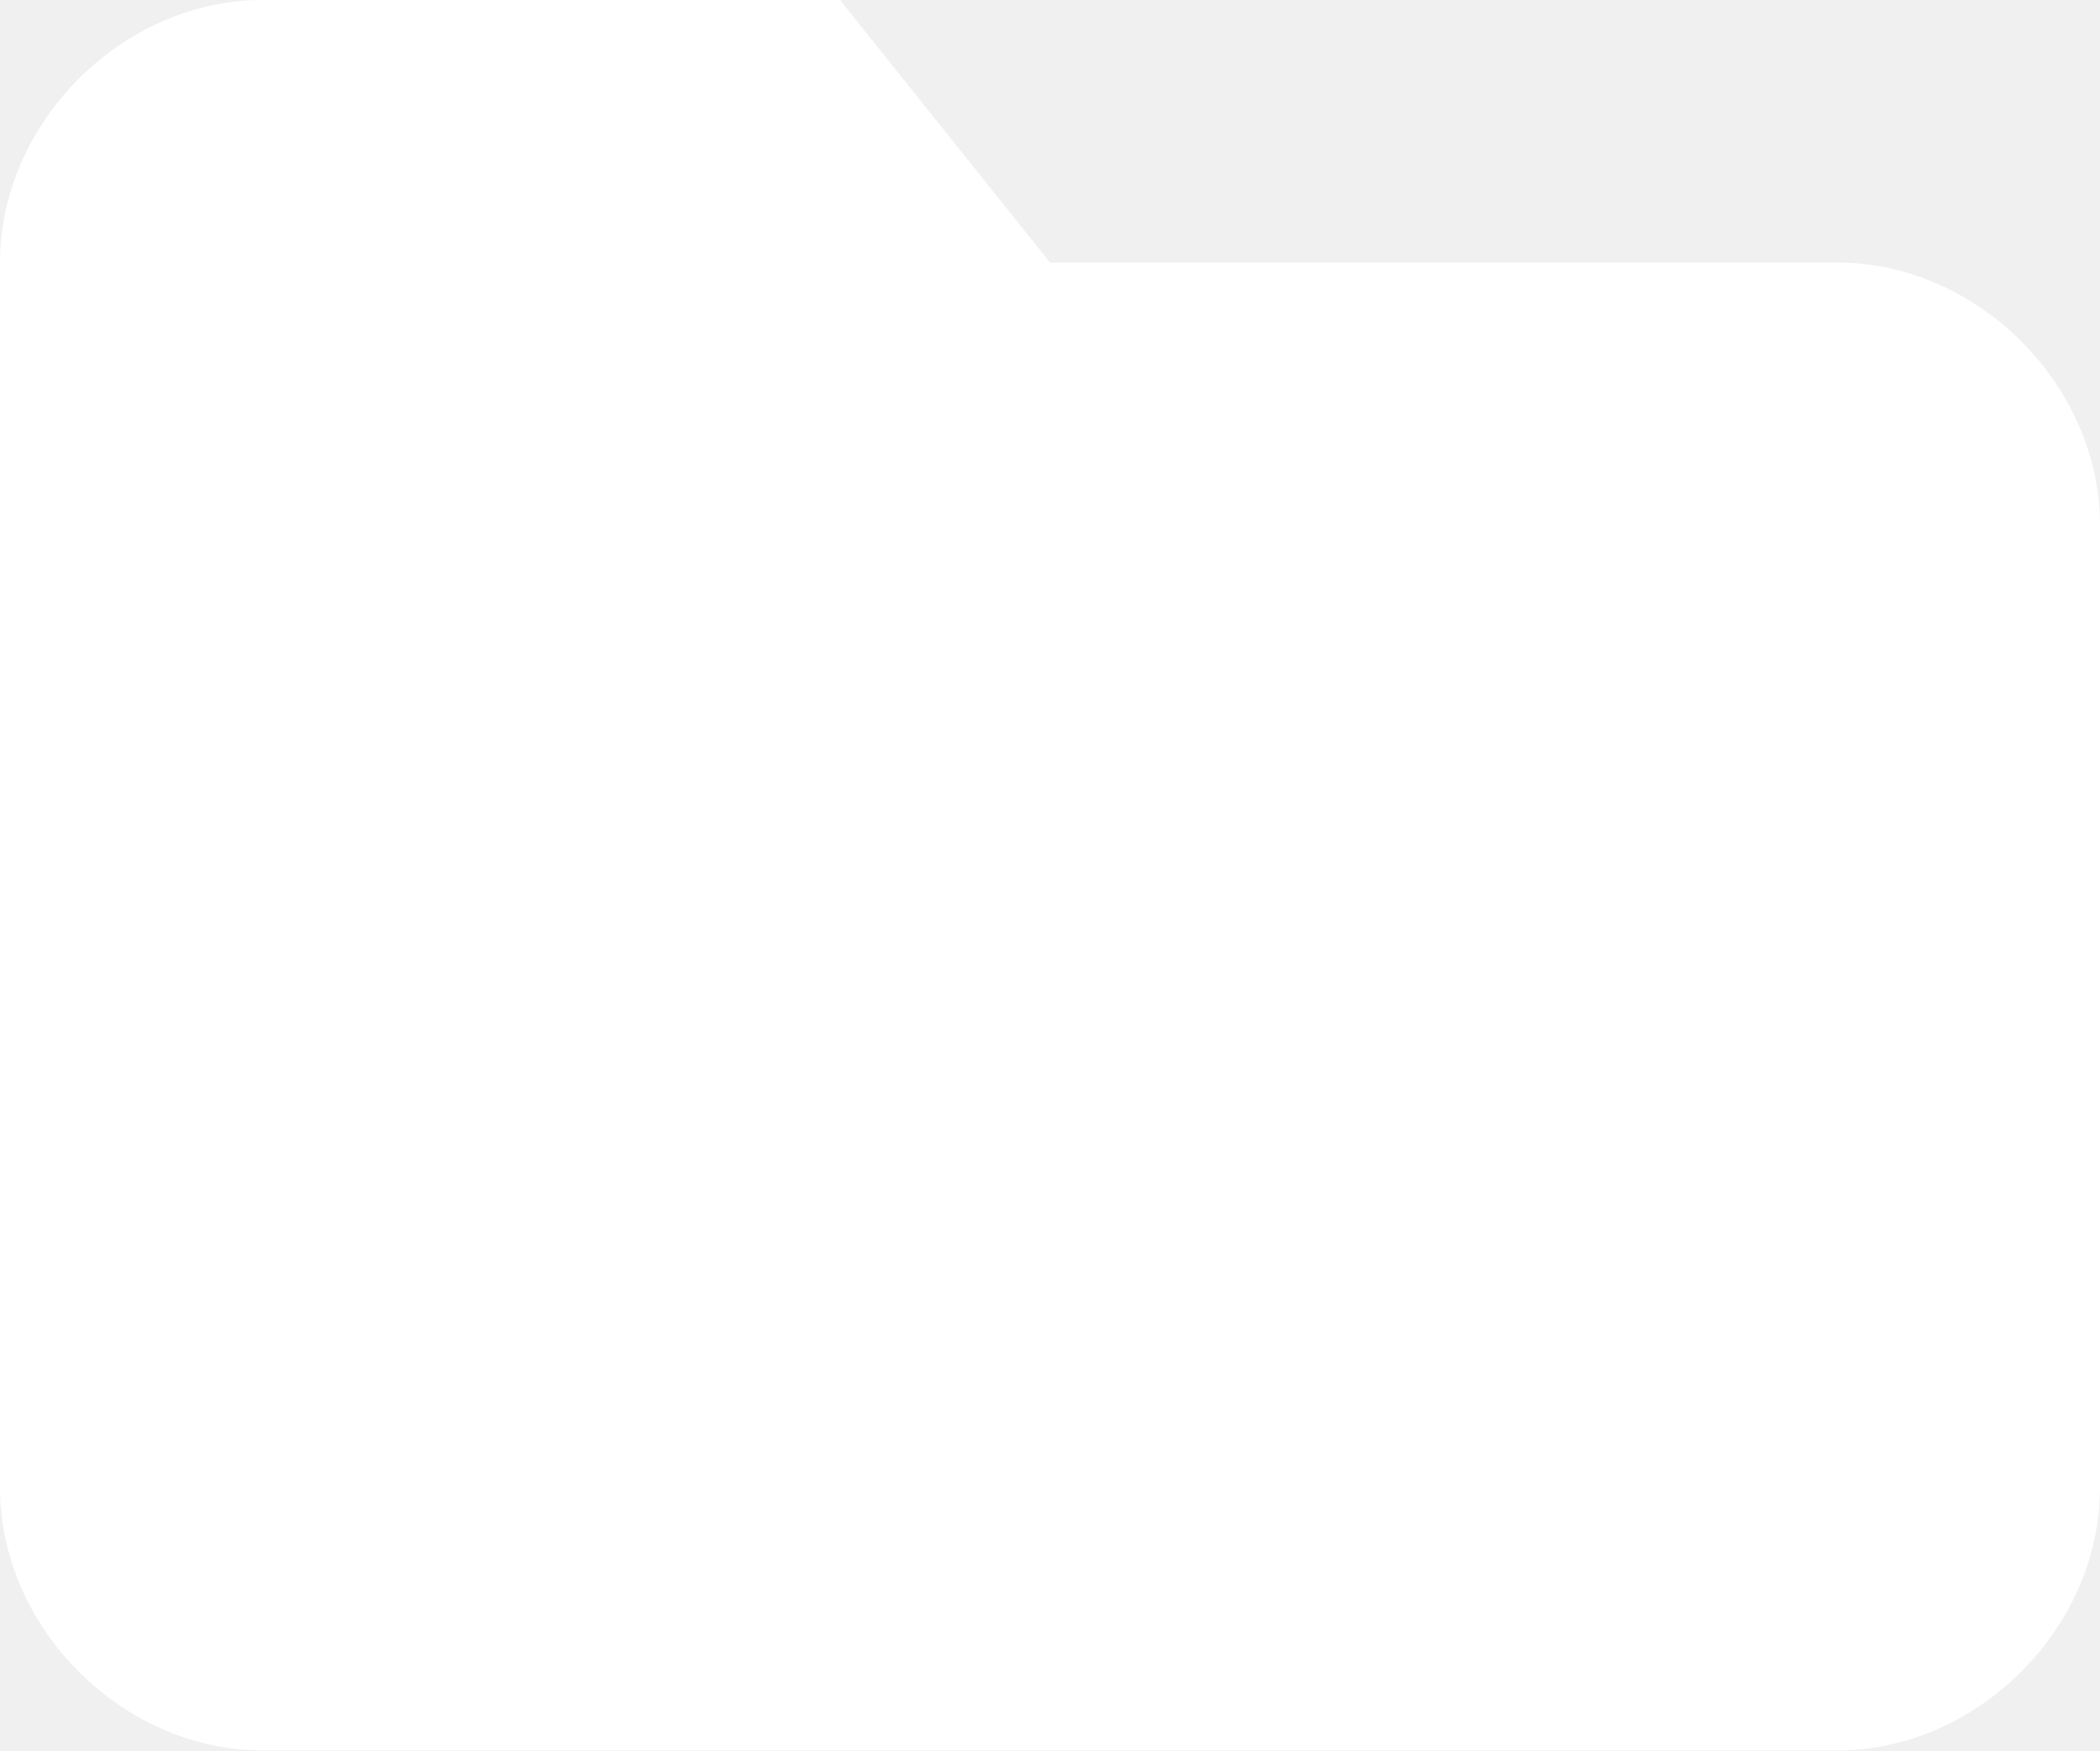
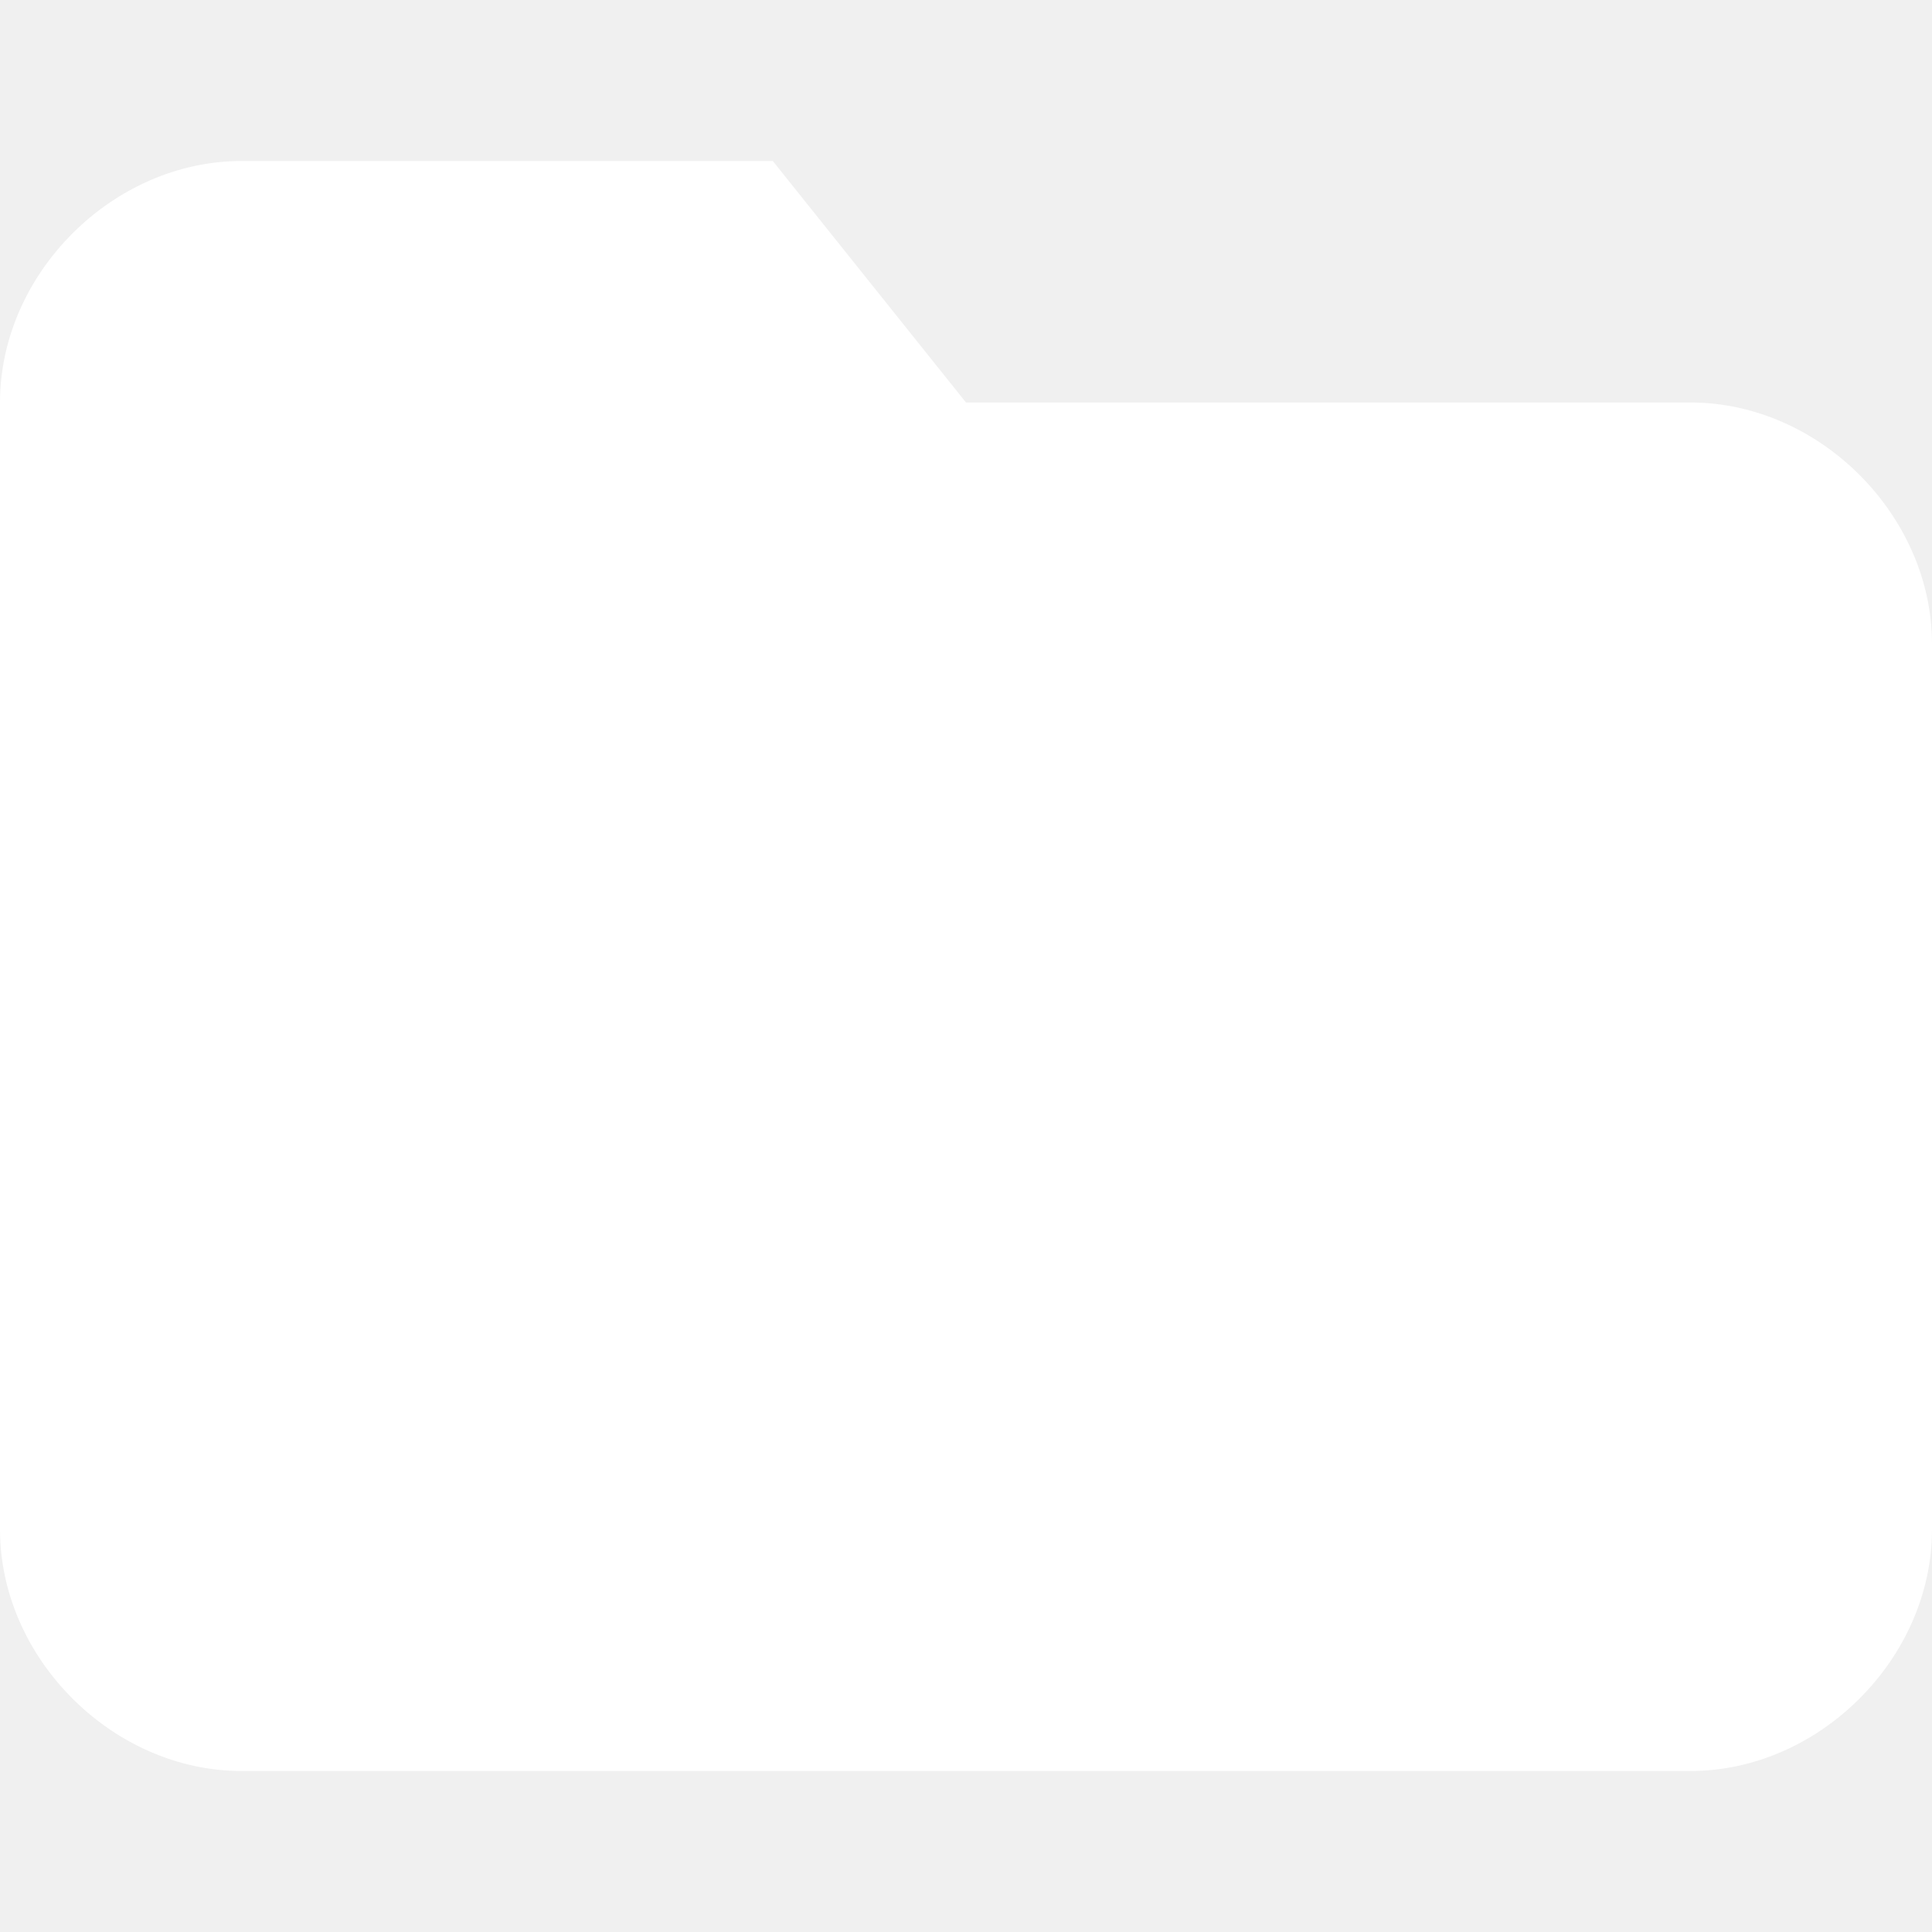
- <svg xmlns="http://www.w3.org/2000/svg" width="192" height="160" viewBox="0 0 192 160" fill="none">
-   <path d="M168 24H96L76.8 0H24C11.2 0 0 11.2 0 24V136C0 148.8 11.2 160 24 160H168C180.8 160 192 148.8 192 136V48C192 35.2 180.8 24 168 24Z" fill="white" />
+ <svg xmlns="http://www.w3.org/2000/svg" width="192" height="192" viewBox="0 0 192 192" fill="none">
+   <path d="M168 40H96L76.8 16H24C11.2 16 0 27.2 0 40V152C0 164.8 11.2 176 24 176H168C180.8 176 192 164.8 192 152V64C192 51.2 180.8 40 168 40Z" fill="white" />
</svg>
